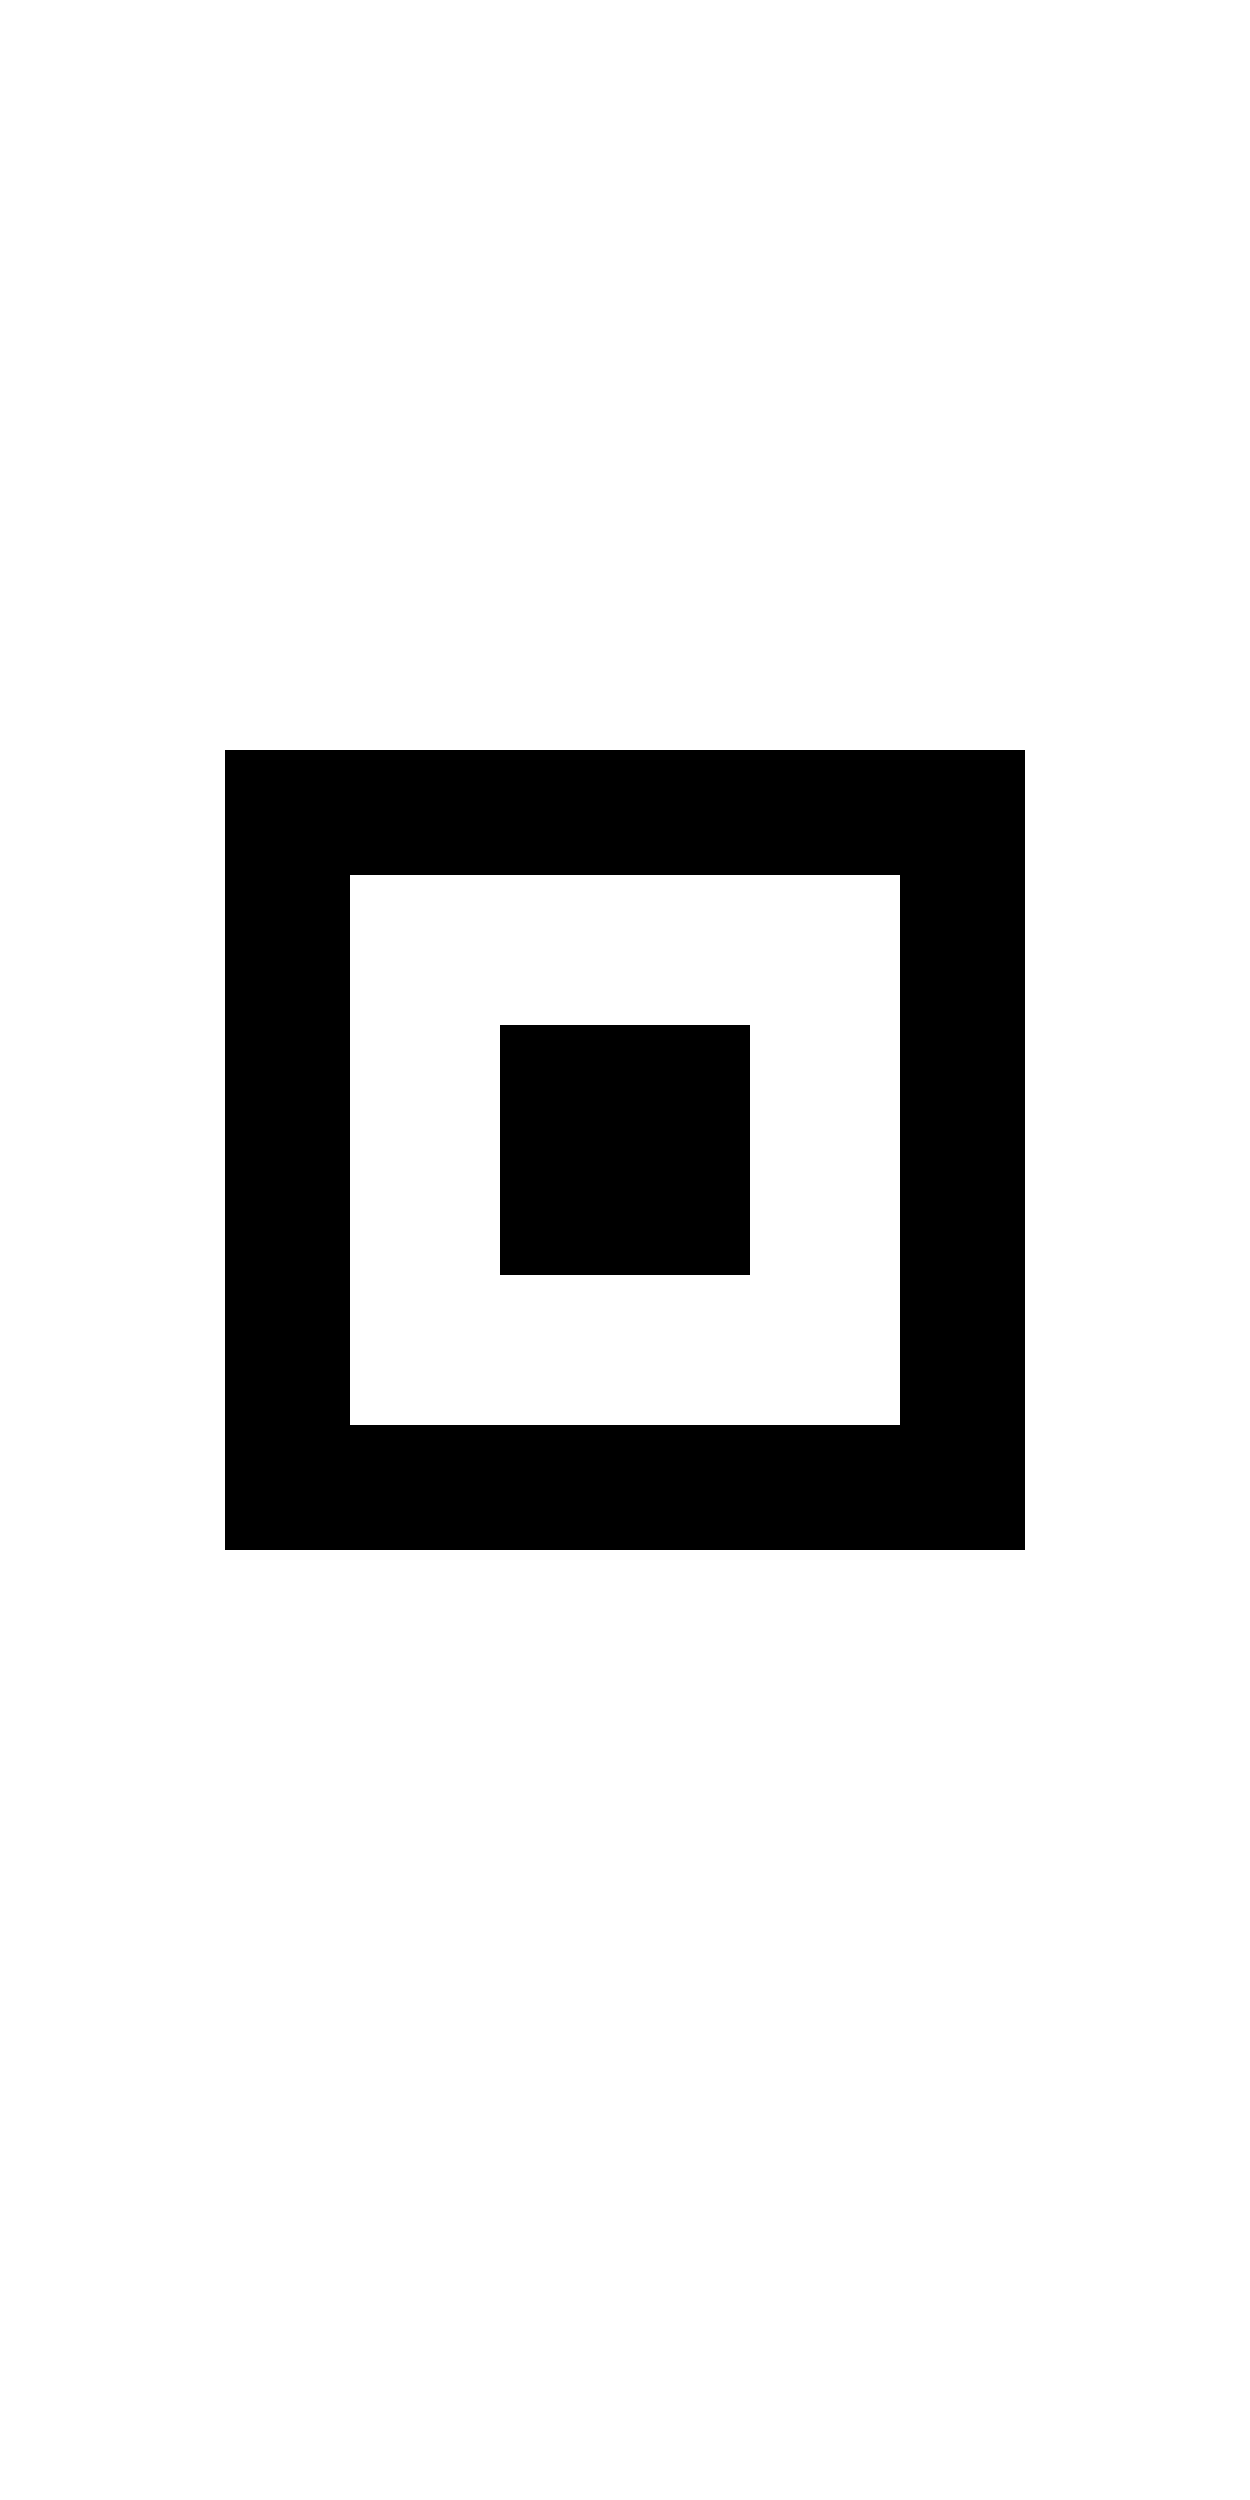
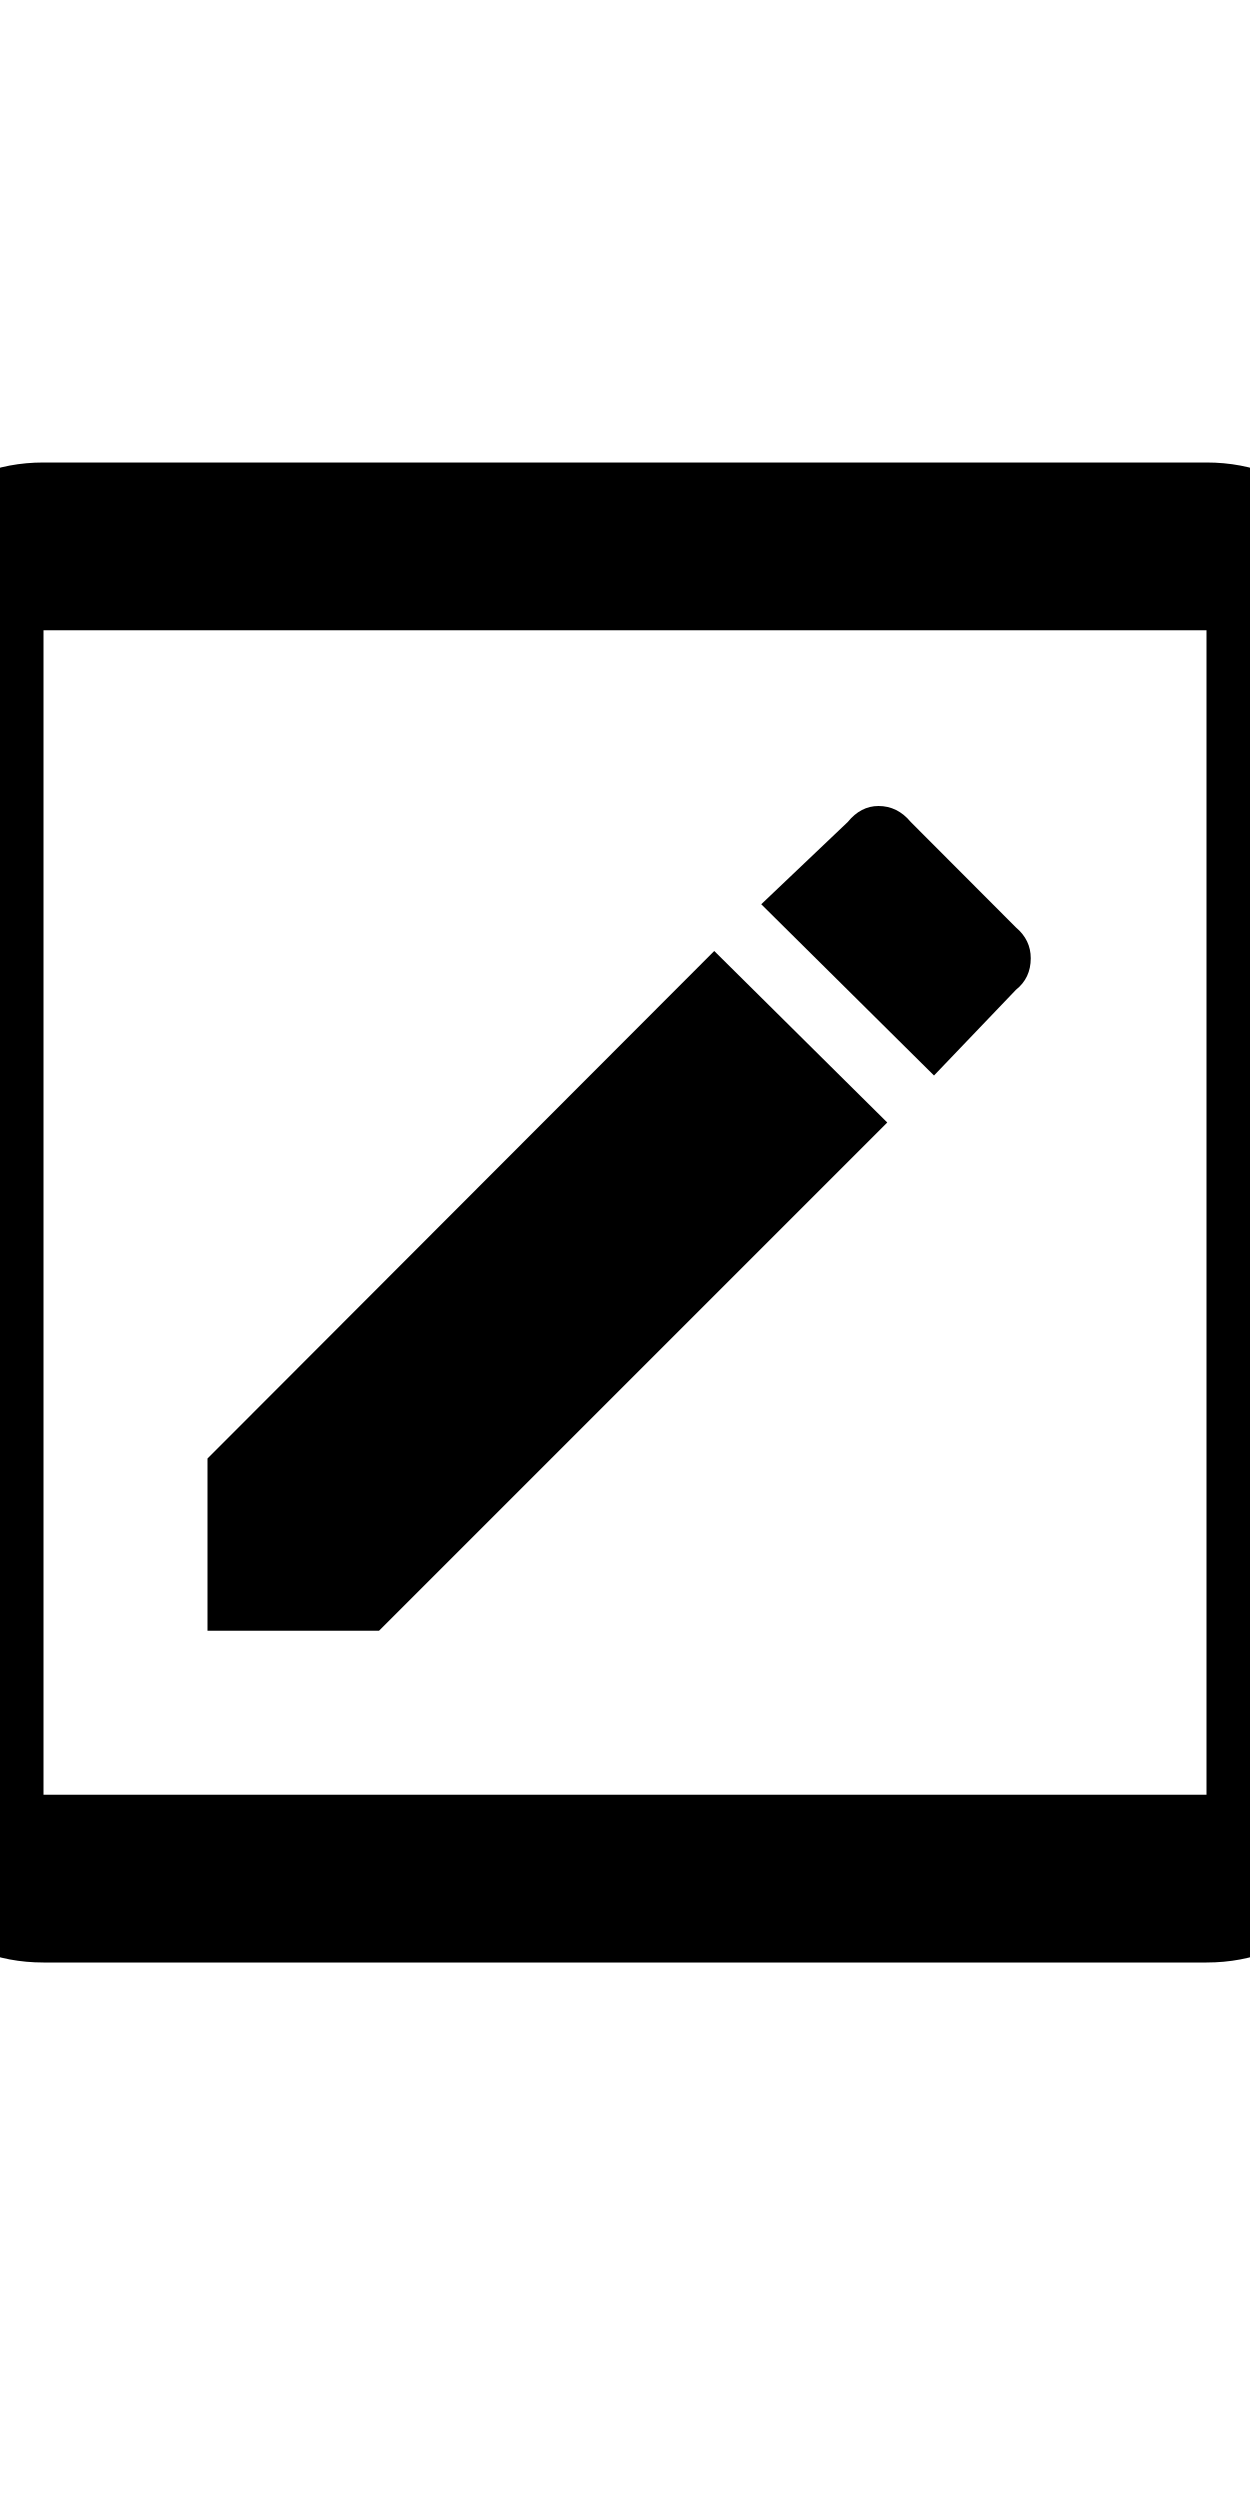
<svg xmlns="http://www.w3.org/2000/svg" viewBox="0 0 500 1000" width="500" height="1000">
-   <path fill="currentColor" d="M90.0,300.0 L410.0,300.0 L410.0,620.0 L90.0,620.0ZM140.0,570.0 L360.0,570.0 L360.0,350.0 L140.0,350.0ZM200.0,410.0 L300.0,410.0 L300.0,510.0 L200.0,510.0Z" />
+   <path fill="currentColor" d="M482.6 717.9H17.4V252.1H482.6ZM482.6 185.0H17.4Q-10.7 185.0 -30.4 204.6Q-50.0 224.3 -50.0 252.1V717.9Q-50.0 745.7 -30.4 765.4Q-10.7 785.0 17.4 785.0H482.6Q510.7 785.0 530.7 765.4Q550.0 746.0 550.0 717.9V252.1Q550.0 224.0 530.7 204.6Q510.7 185.0 482.6 185.0ZM406.4 395.9Q412.3 391.2 412.3 383.3Q412.3 376.0 406.4 371.0L364.3 328.8Q359.0 322.4 351.4 322.4Q344.3 322.4 339.1 328.8L304.5 361.7L373.6 430.2ZM83.0 583.4V652.3H151.6L354.9 449.0L285.7 380.4Z" />
</svg>
